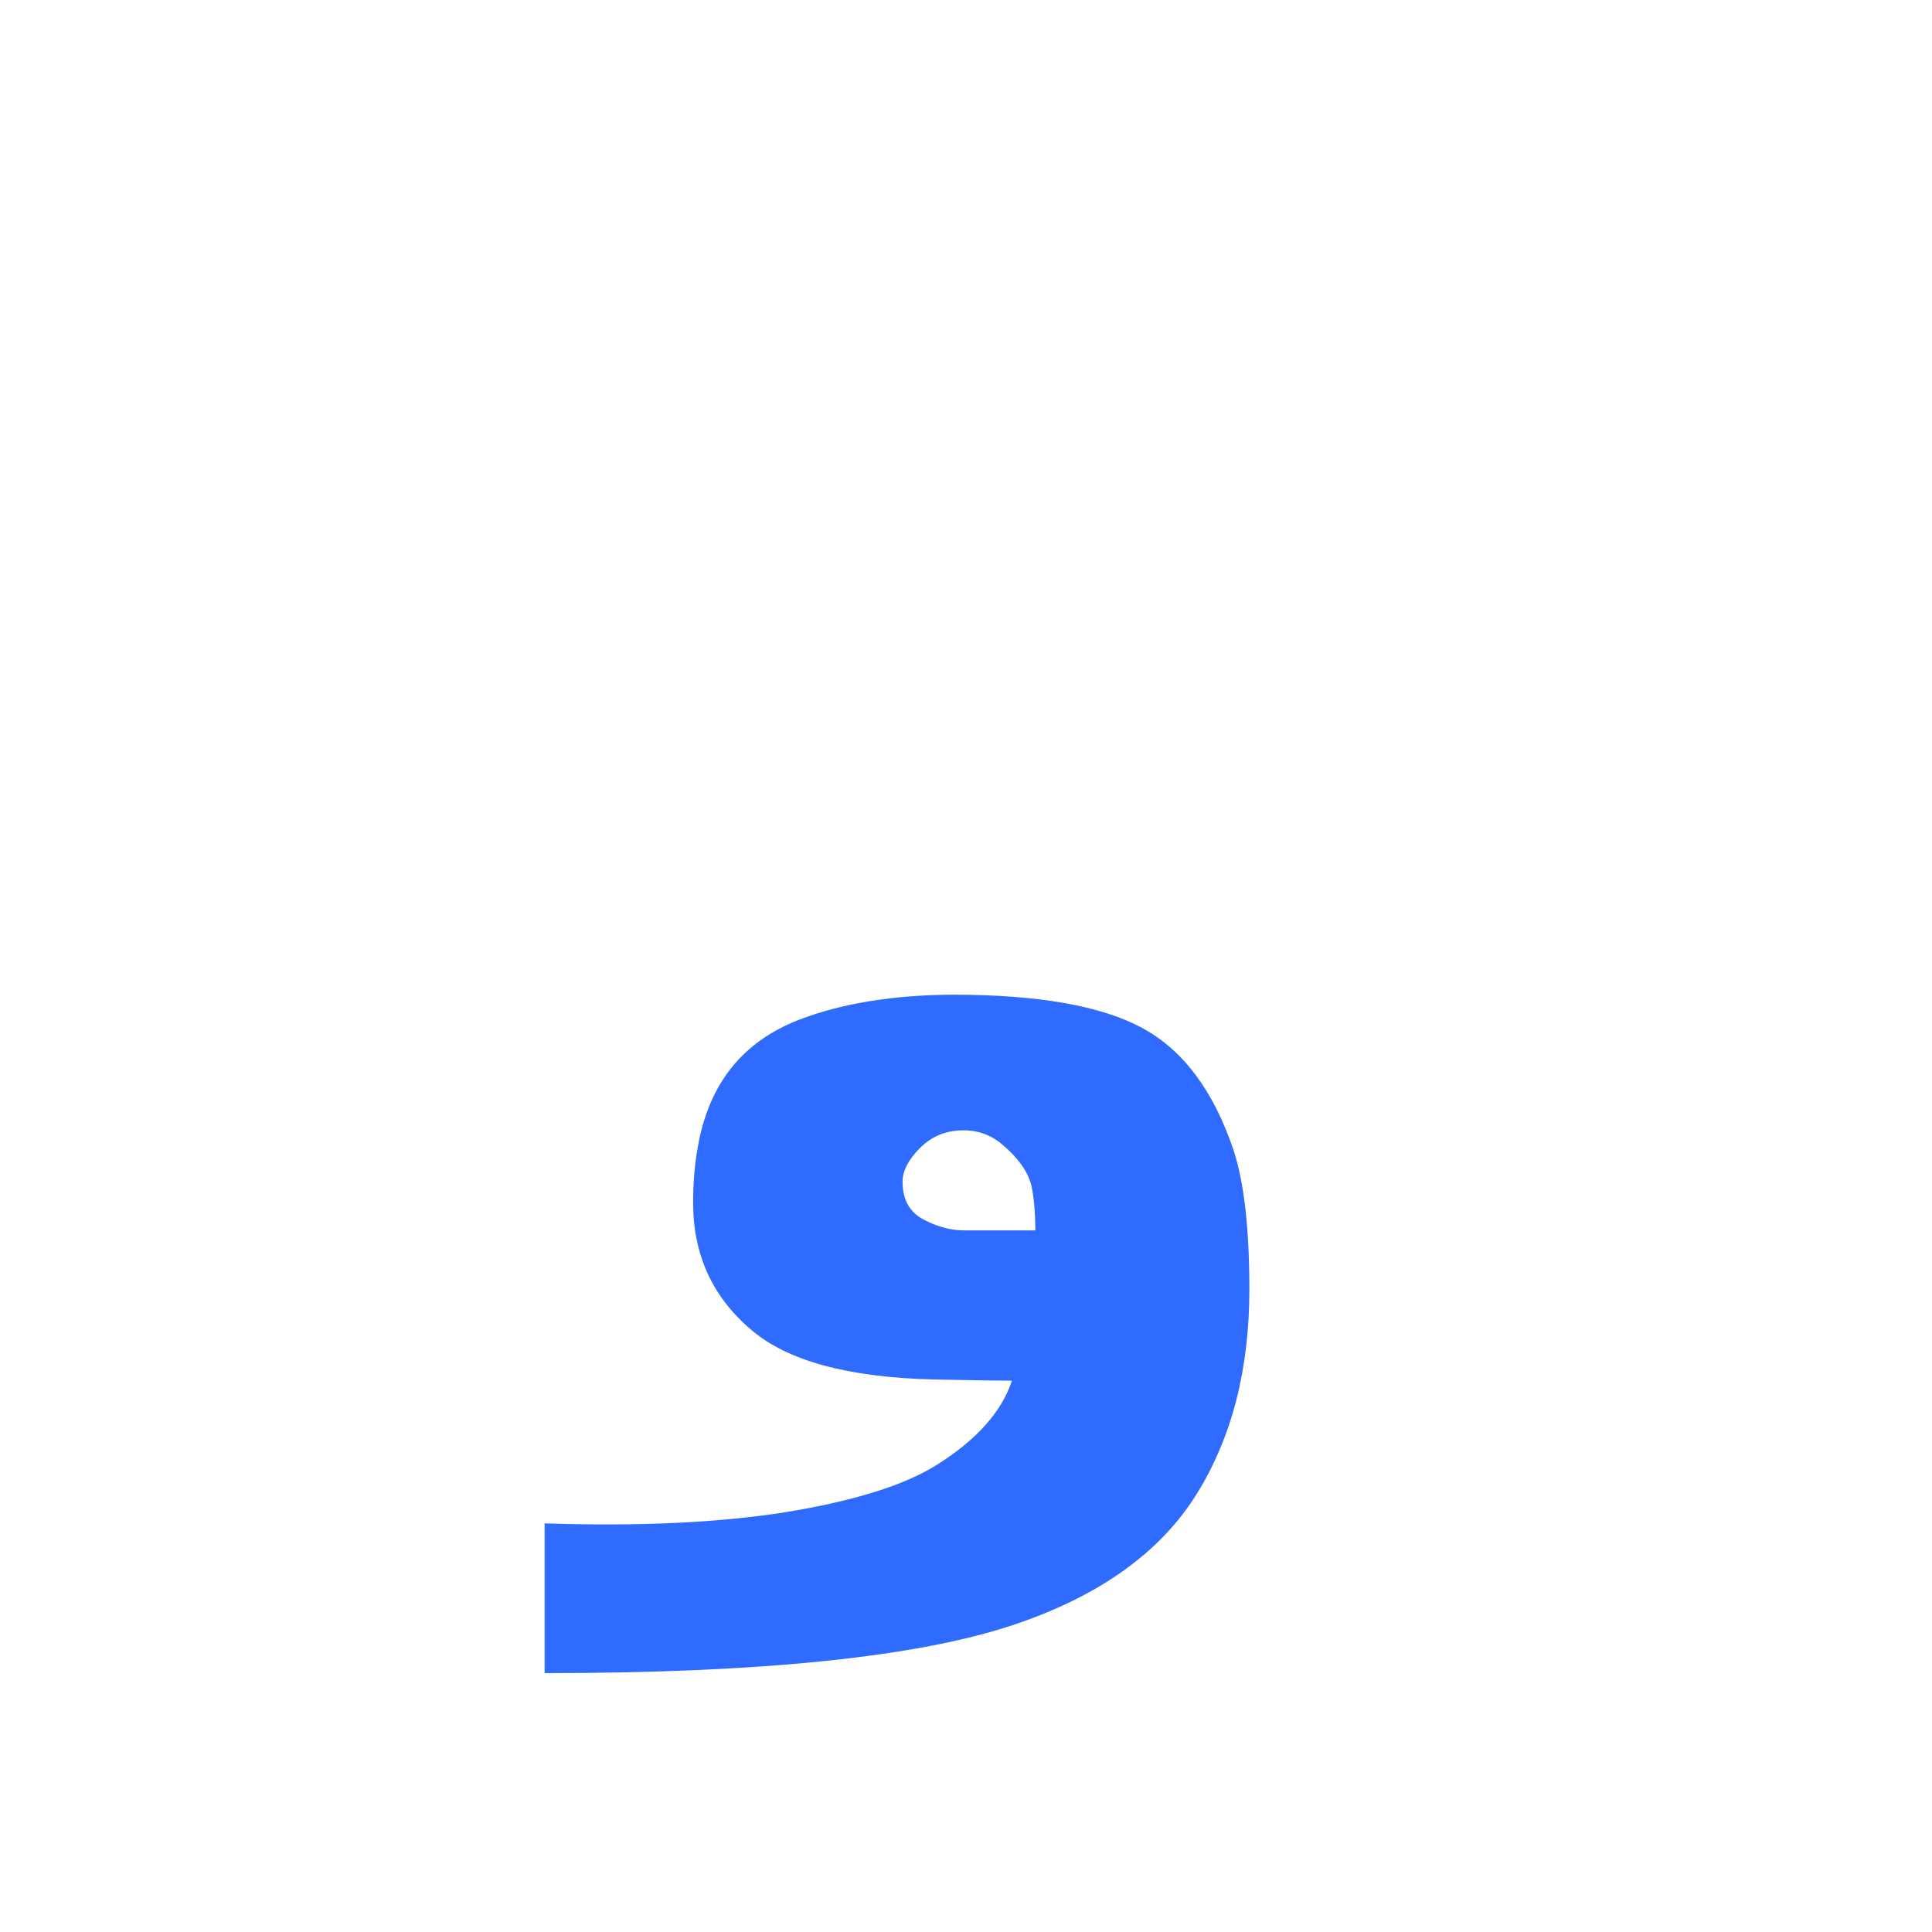
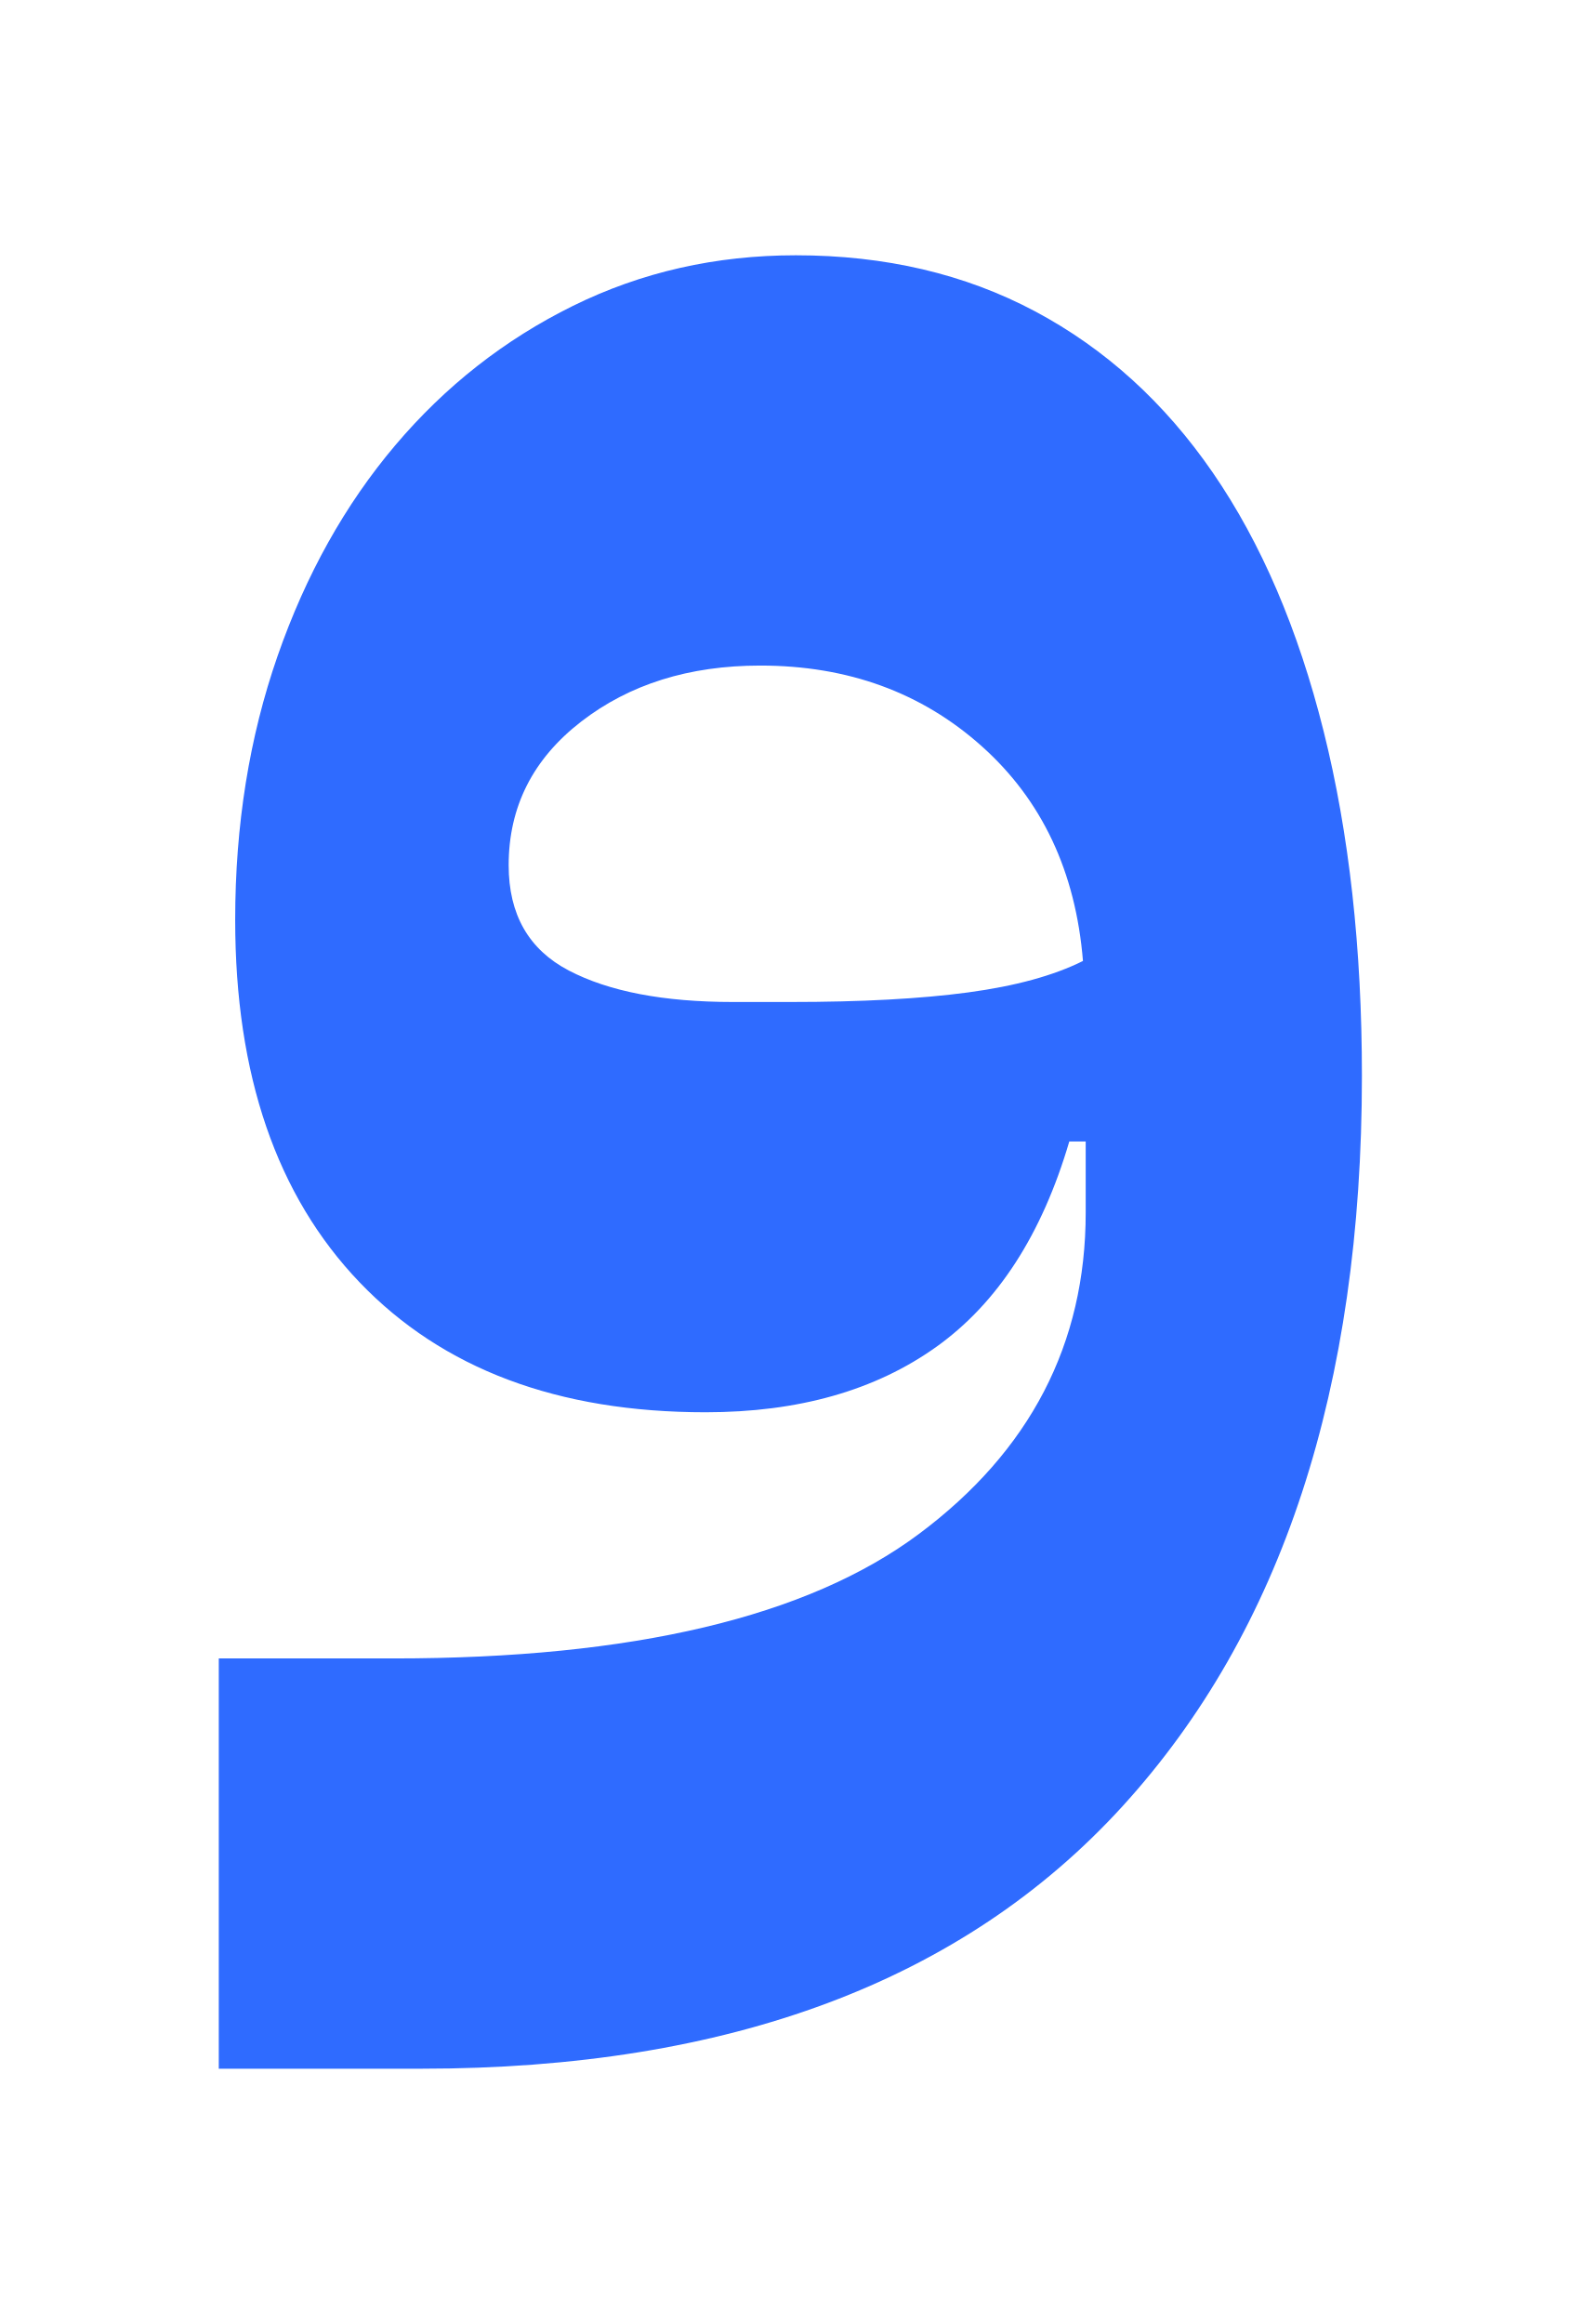
- <svg xmlns="http://www.w3.org/2000/svg" viewBox="0 0 512 512" width="512" height="512">
-   <defs />
-   <text x="256" y="256" font-family="PlexAr" font-weight="700" font-size="317.44" fill="#2F6BFF" text-anchor="middle" dominant-baseline="central">و</text>
+ <svg xmlns="http://www.w3.org/2000/svg" viewBox="0 0 173.40 254.90" width="173.40" height="254.90" role="img" aria-label="وصل">
+   <path transform="translate(15.00 154.90)" fill="#2F6BFF" d="M9.0 27.0H28.2Q67.5 27.0 85.8 13.35Q104.1 -0.3 104.1 -21.9V-29.7H102.3Q97.8 -14.4 87.75 -7.2Q77.7 0.0 62.4 0.0Q38.1 0.0 24.45 -14.25Q10.8 -28.5 10.8 -54.0Q10.8 -69.6 15.45 -82.95Q20.1 -96.3 28.35 -106.05Q36.6 -115.8 47.85 -121.35Q59.1 -126.9 72.3 -126.9Q87.0 -126.9 98.55 -120.75Q110.1 -114.6 118.05 -103.05Q126.0 -91.5 130.2 -74.7Q134.4 -57.9 134.4 -36.9Q134.4 14.4 108.15 43.2Q81.9 72.0 31.2 72.0H9.0ZM71.7 -45.0Q83.4 -45.0 91.2 -46.05Q99.0 -47.1 103.8 -49.5Q102.6 -64.2 92.7 -73.05Q82.8 -81.9 68.4 -81.9Q56.7 -81.9 48.75 -75.75Q40.8 -69.6 40.8 -60.0Q40.8 -51.9 47.4 -48.45Q54.0 -45.0 65.4 -45.0Z" />
</svg>
